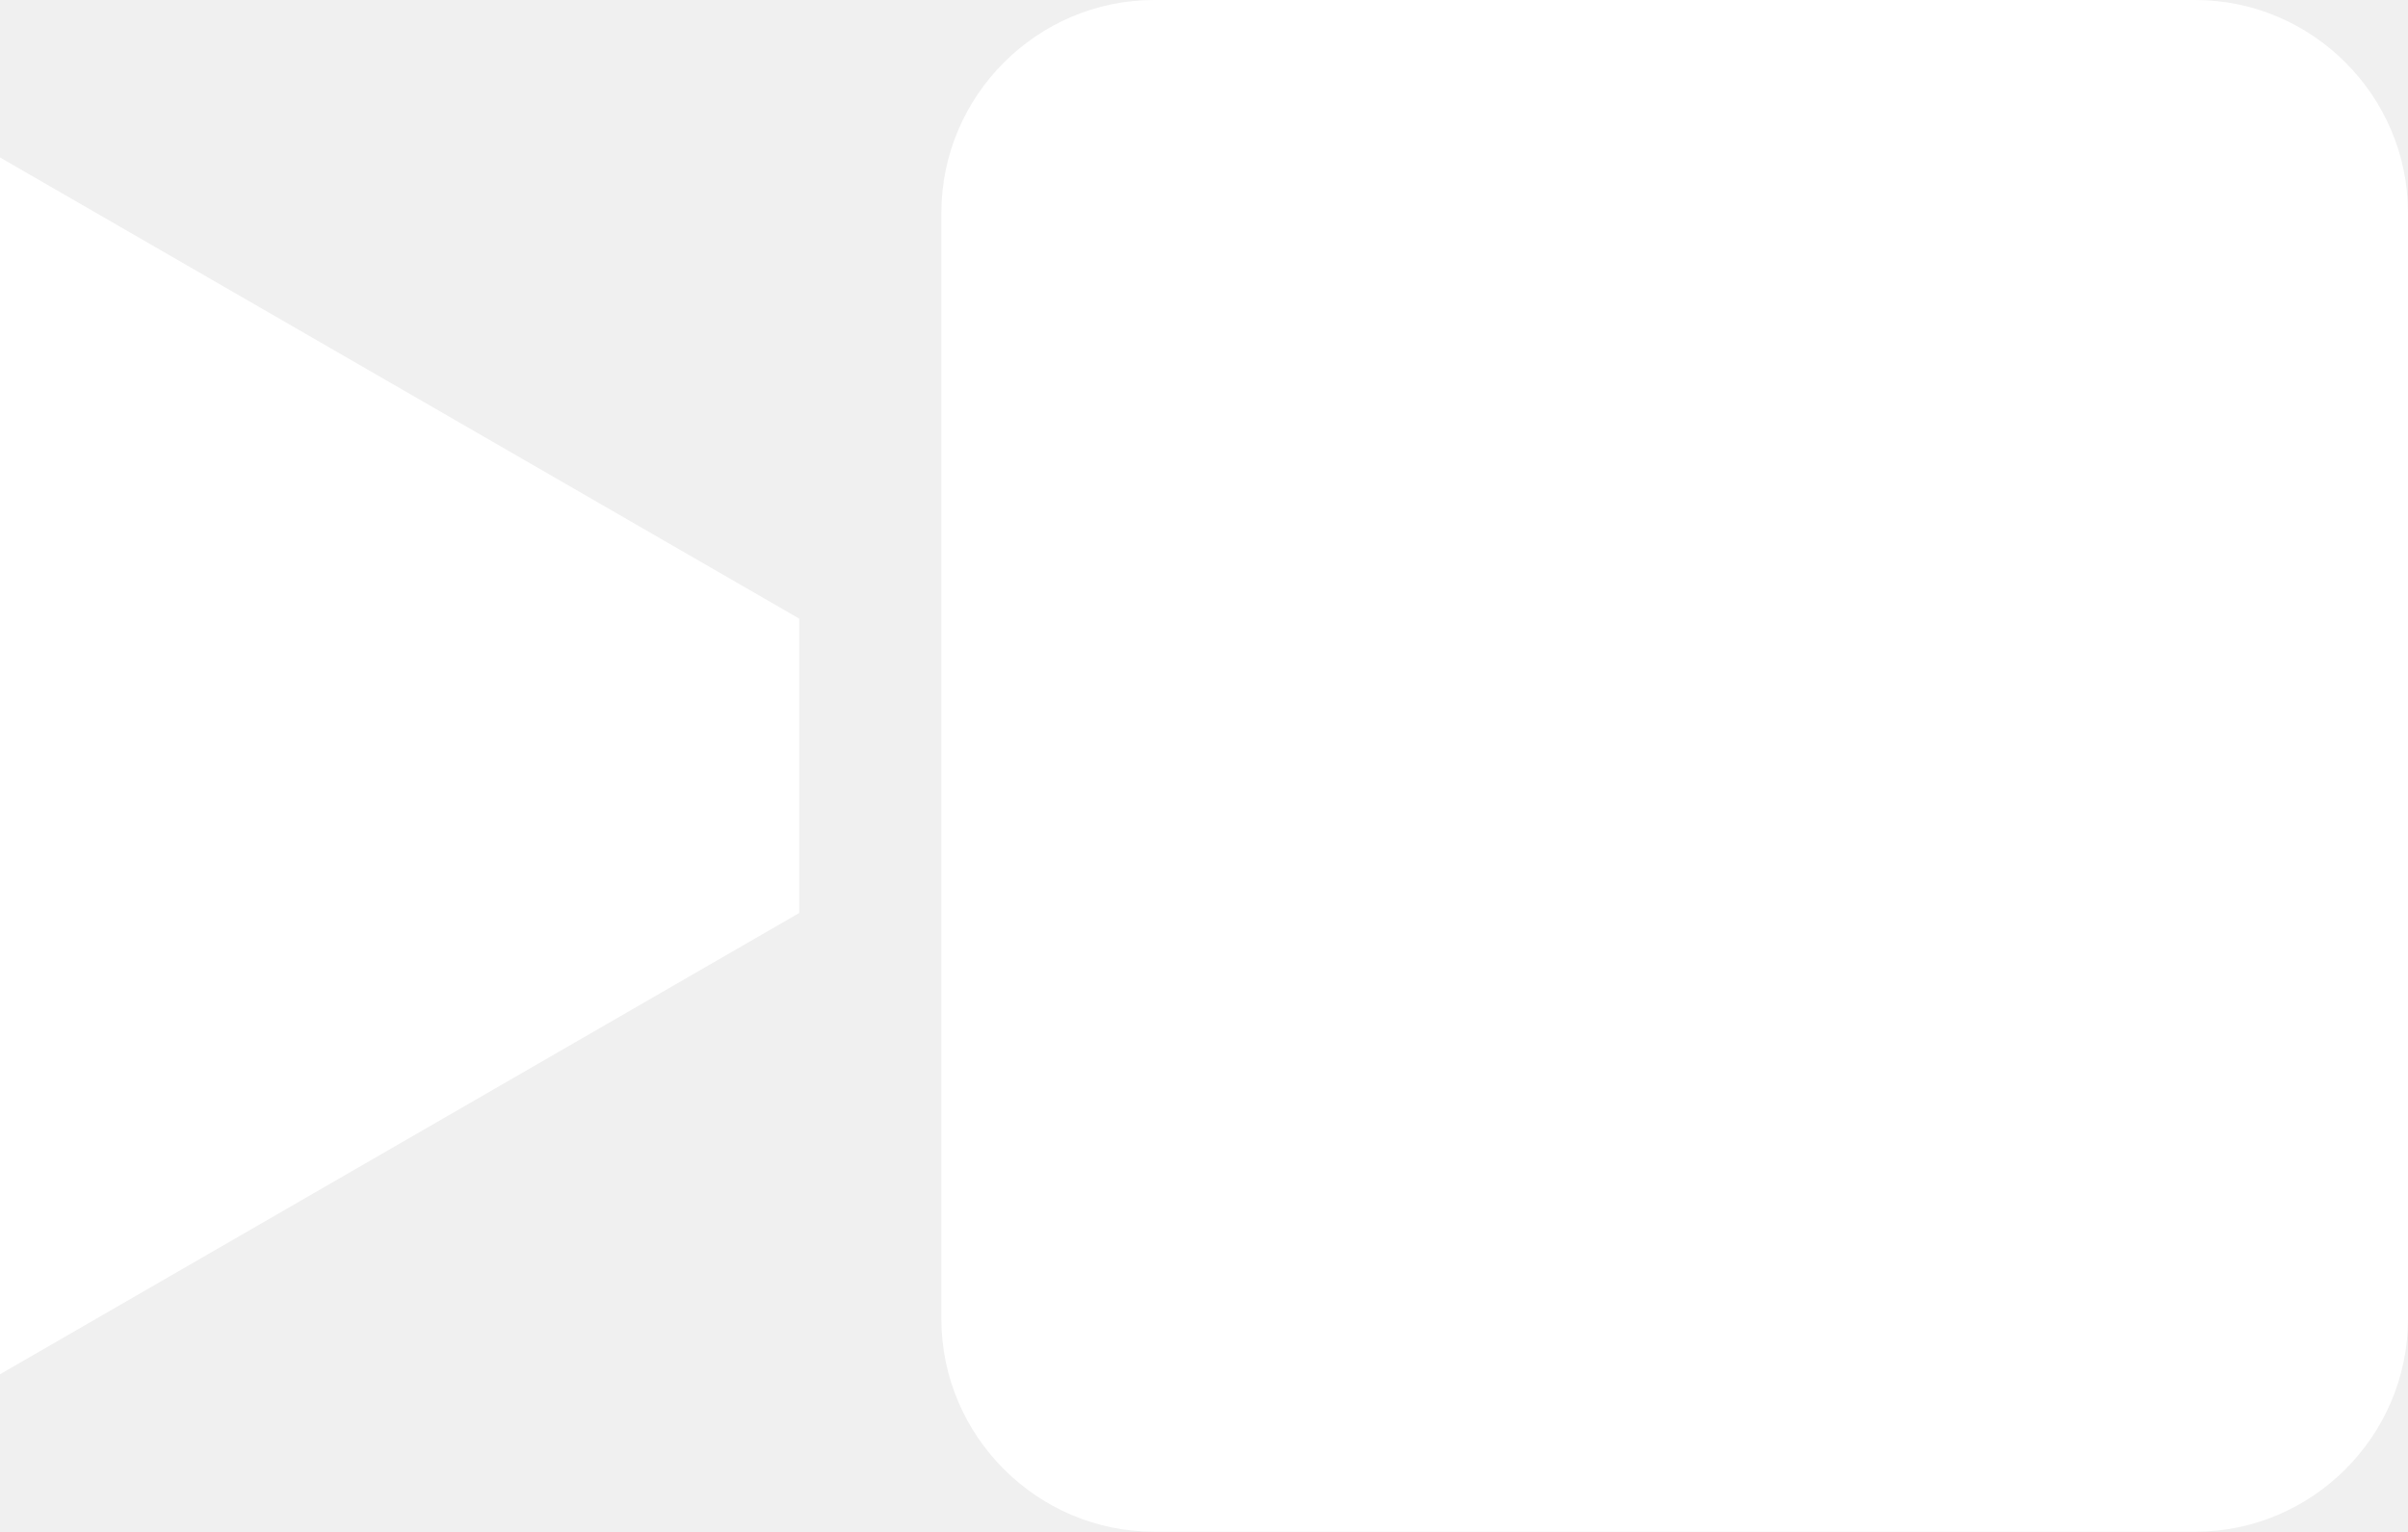
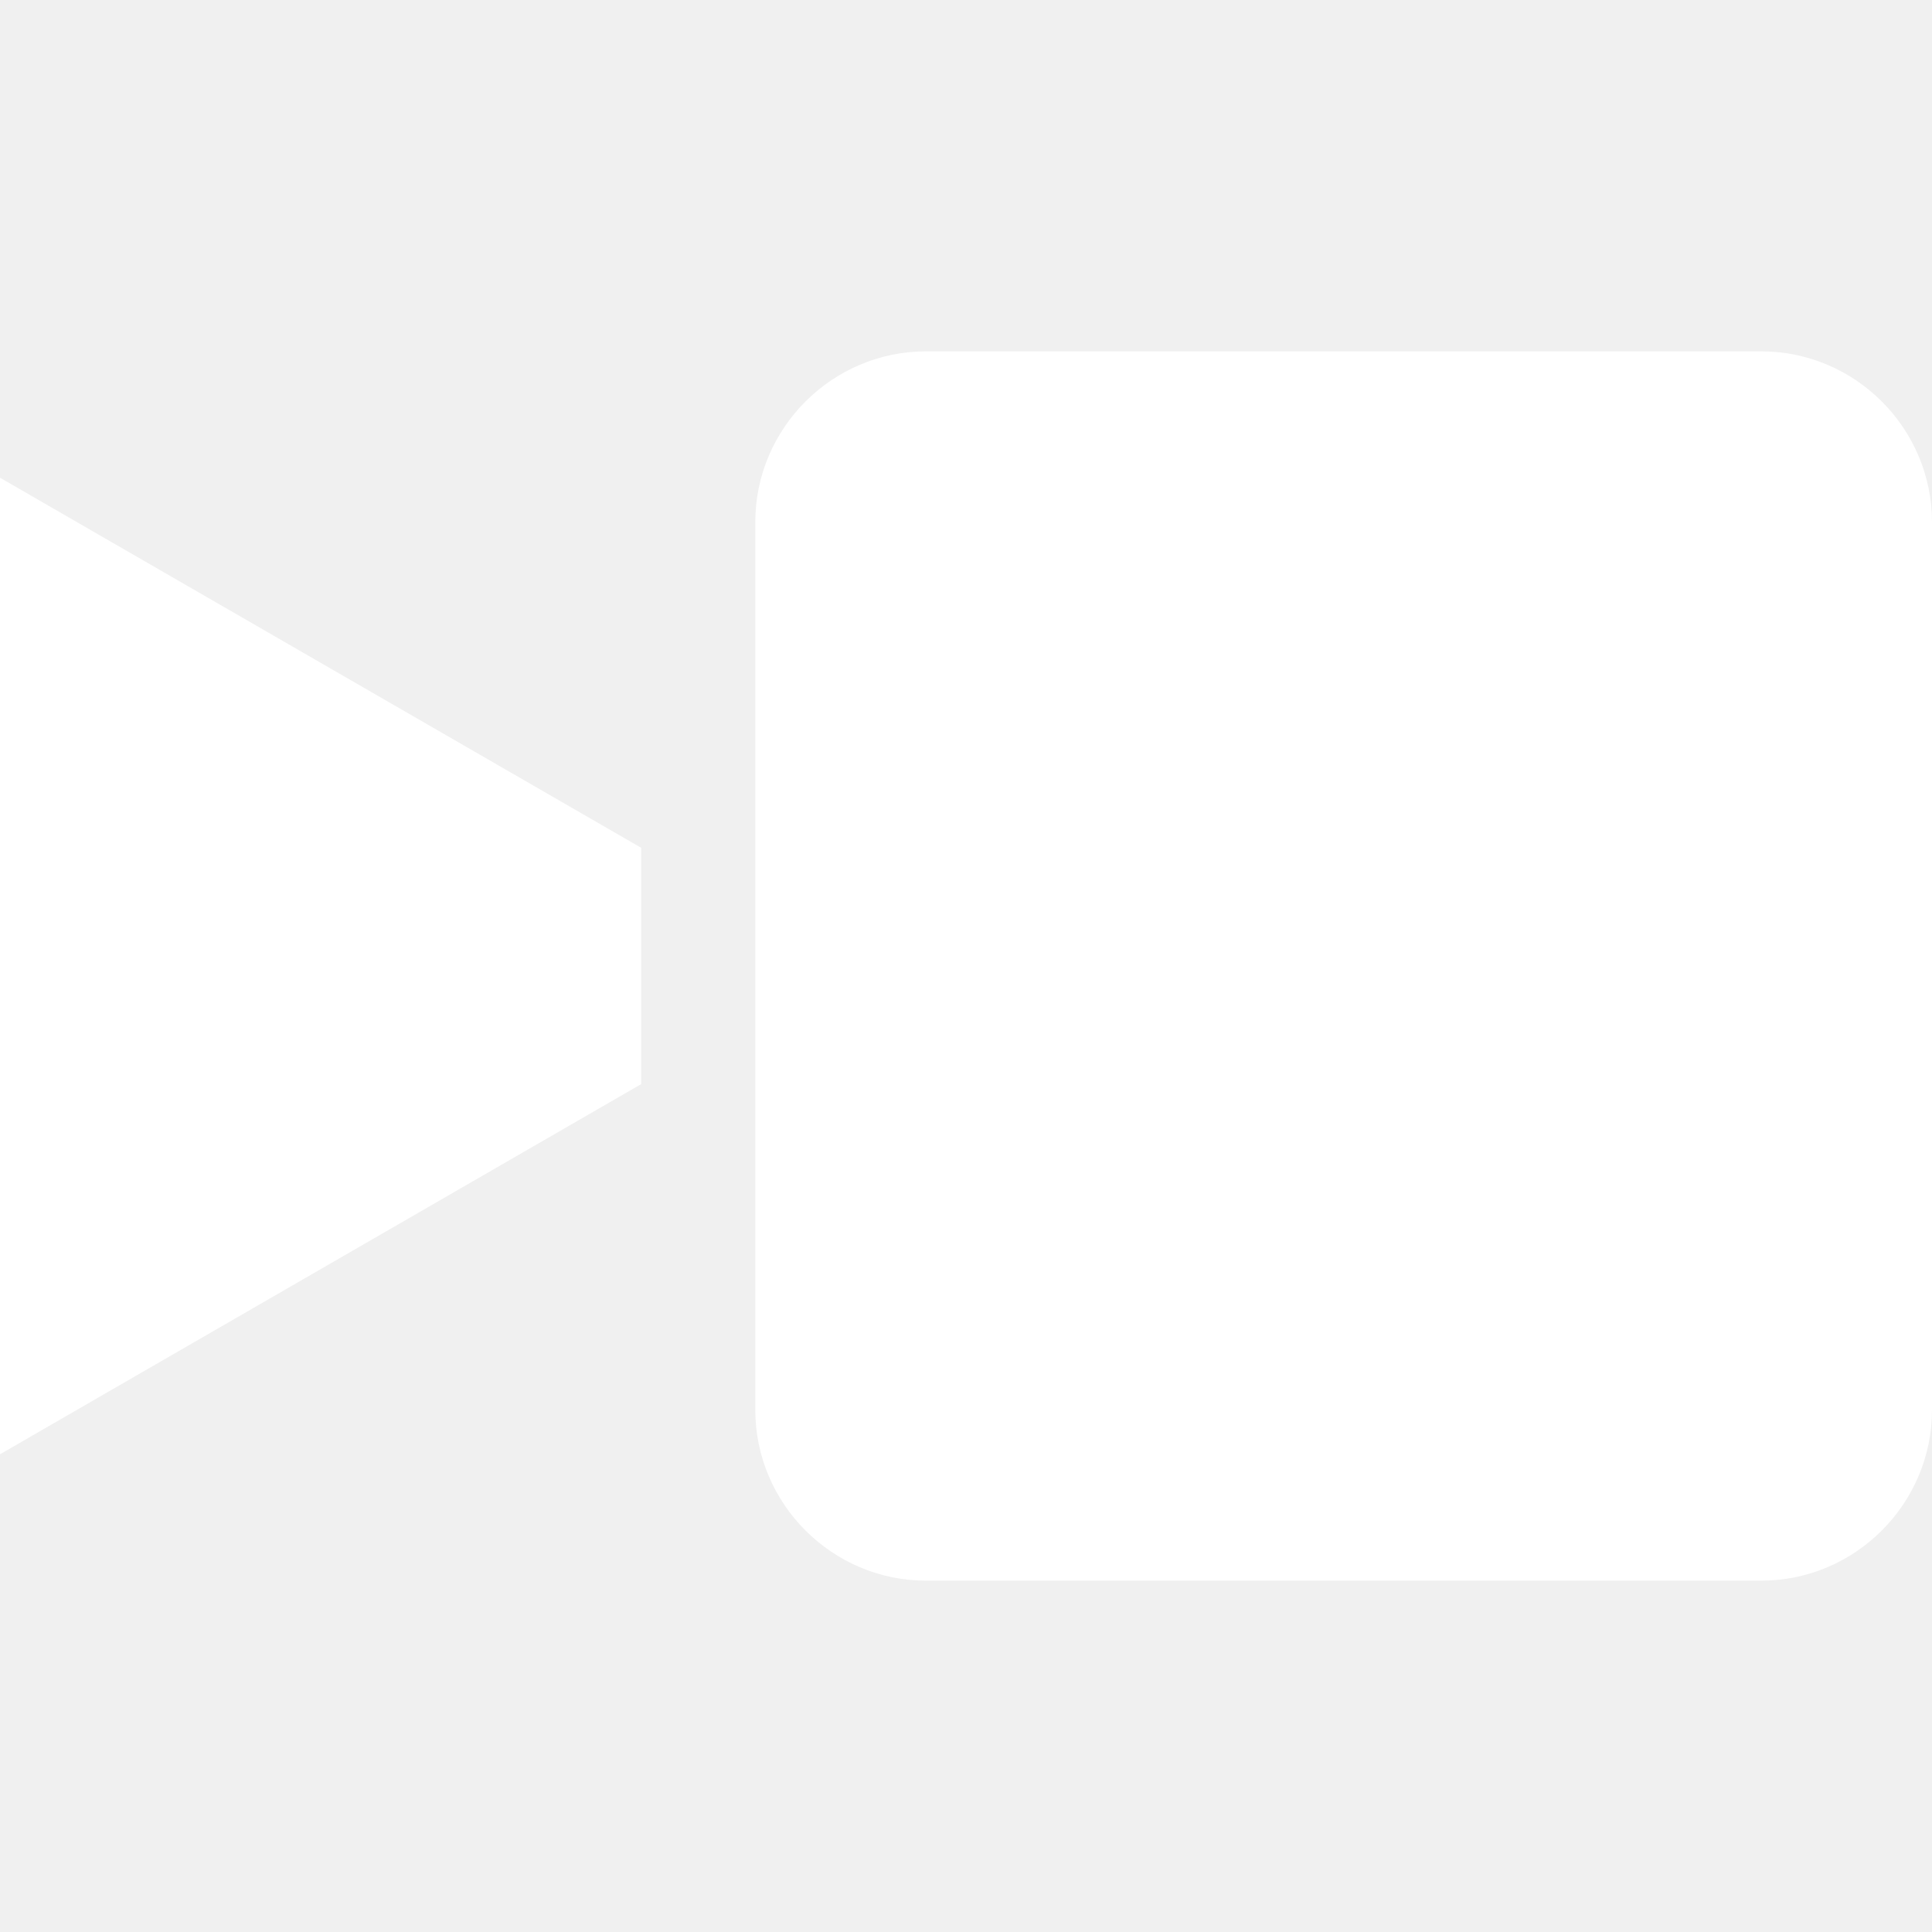
- <svg xmlns="http://www.w3.org/2000/svg" version="1.1" id="Layer_1" x="0" y="0" width="22.625" height="14.396" viewBox="0 0 22.625 14.396" style="enable-background:new 0 0 22.625 14.396">
-   <defs />
-   <g>
-     <path d="M8.845,2c0-1.1,0.9-2,2-2h9.78c1.1,0,2,0.9,2,2v10.396c0,1.1-0.9,2-2,2h-9.78c-1.1,0-2-0.9-2-2V2z" style="fill:#FFFFFF" />
-     <polygon points="0,12.916 7.509,8.581 7.509,5.814 0,1.48  " style="fill:#FFFFFF" />
+ <svg xmlns="http://www.w3.org/2000/svg" version="1.1" id="Layer_1" x="0" y="0" width="24" height="24" viewBox="0 0 24 24">
+   <defs id="defs3" />
+   <g id="g5" transform="matrix(1.060774,0,0,1.060774,-2.1875e-7,4.364552)">
+     <path d="m 8.845,2 c 0,-1.1 0.9,-2 2,-2 h 9.78 c 1.1,0 2,0.9 2,2 v 10.396 c 0,1.1 -0.9,2 -2,2 h -9.78 c -1.1,0 -2,-0.9 -2,-2 V 2 z" id="path7" style="fill:#ffffff" />
+     <polygon points="7.509,8.581 7.509,5.814 0,1.48 0,12.916 " id="polygon9" style="fill:#ffffff" />
  </g>
</svg>
